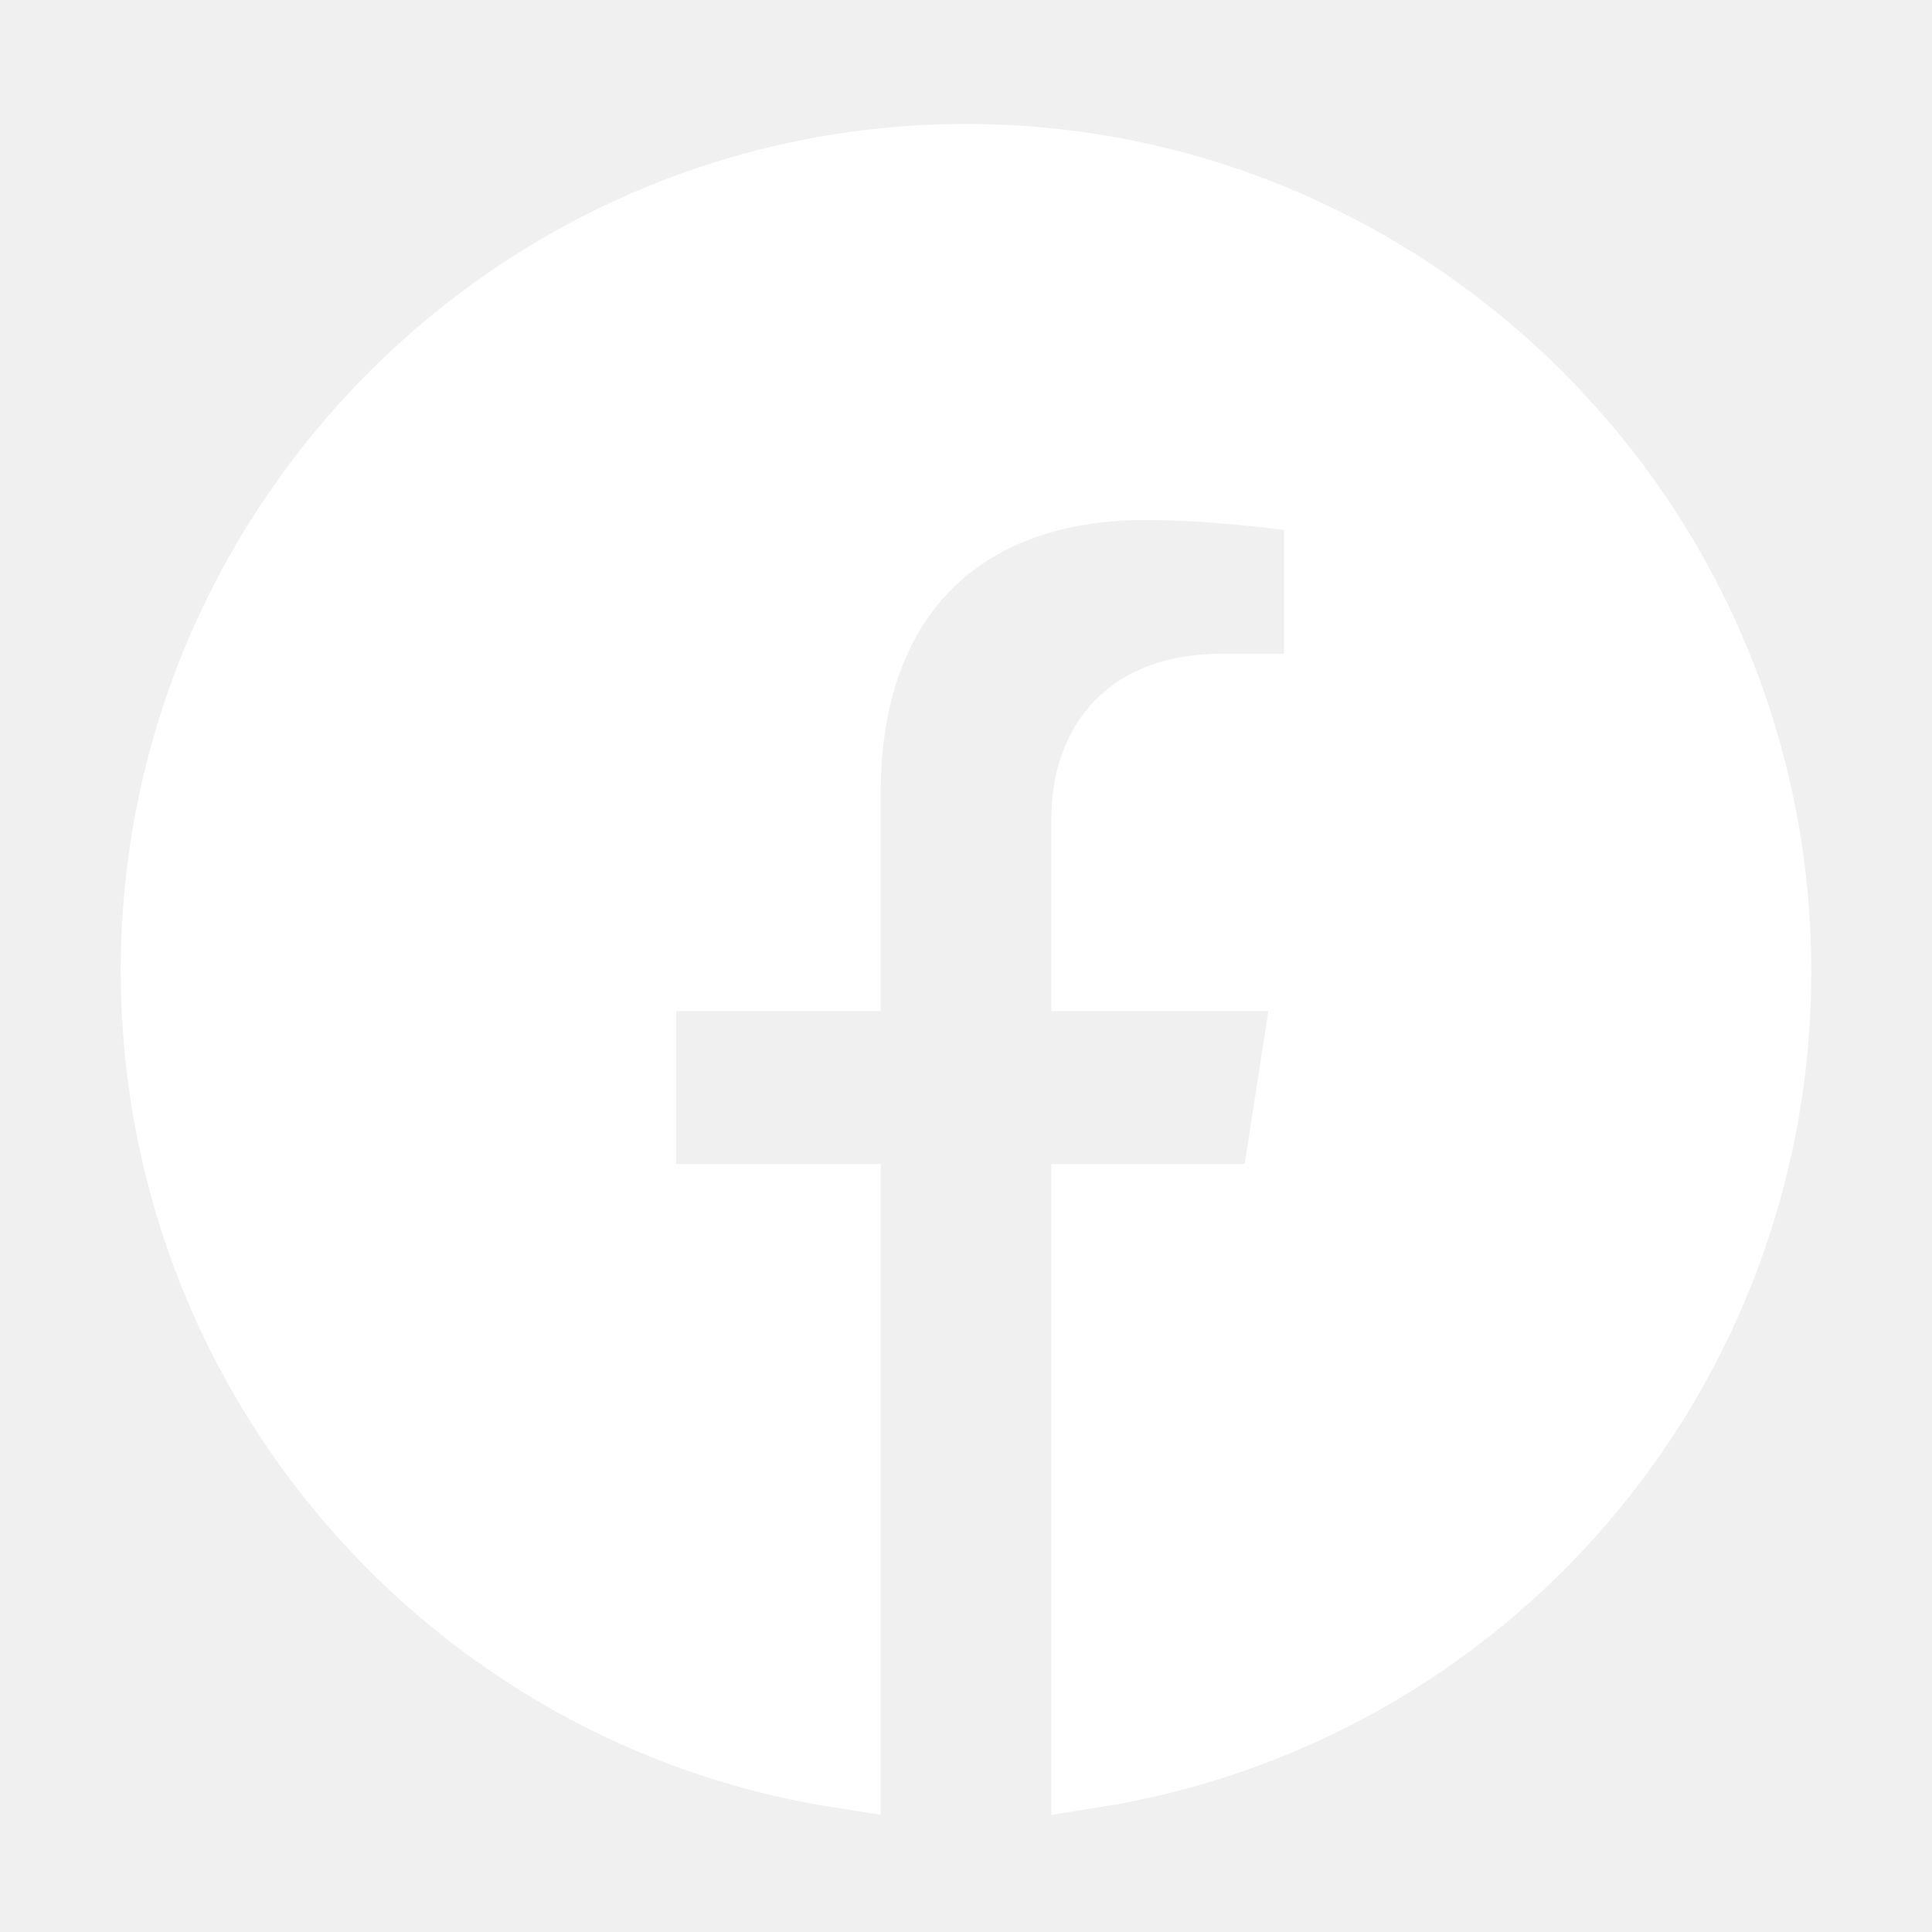
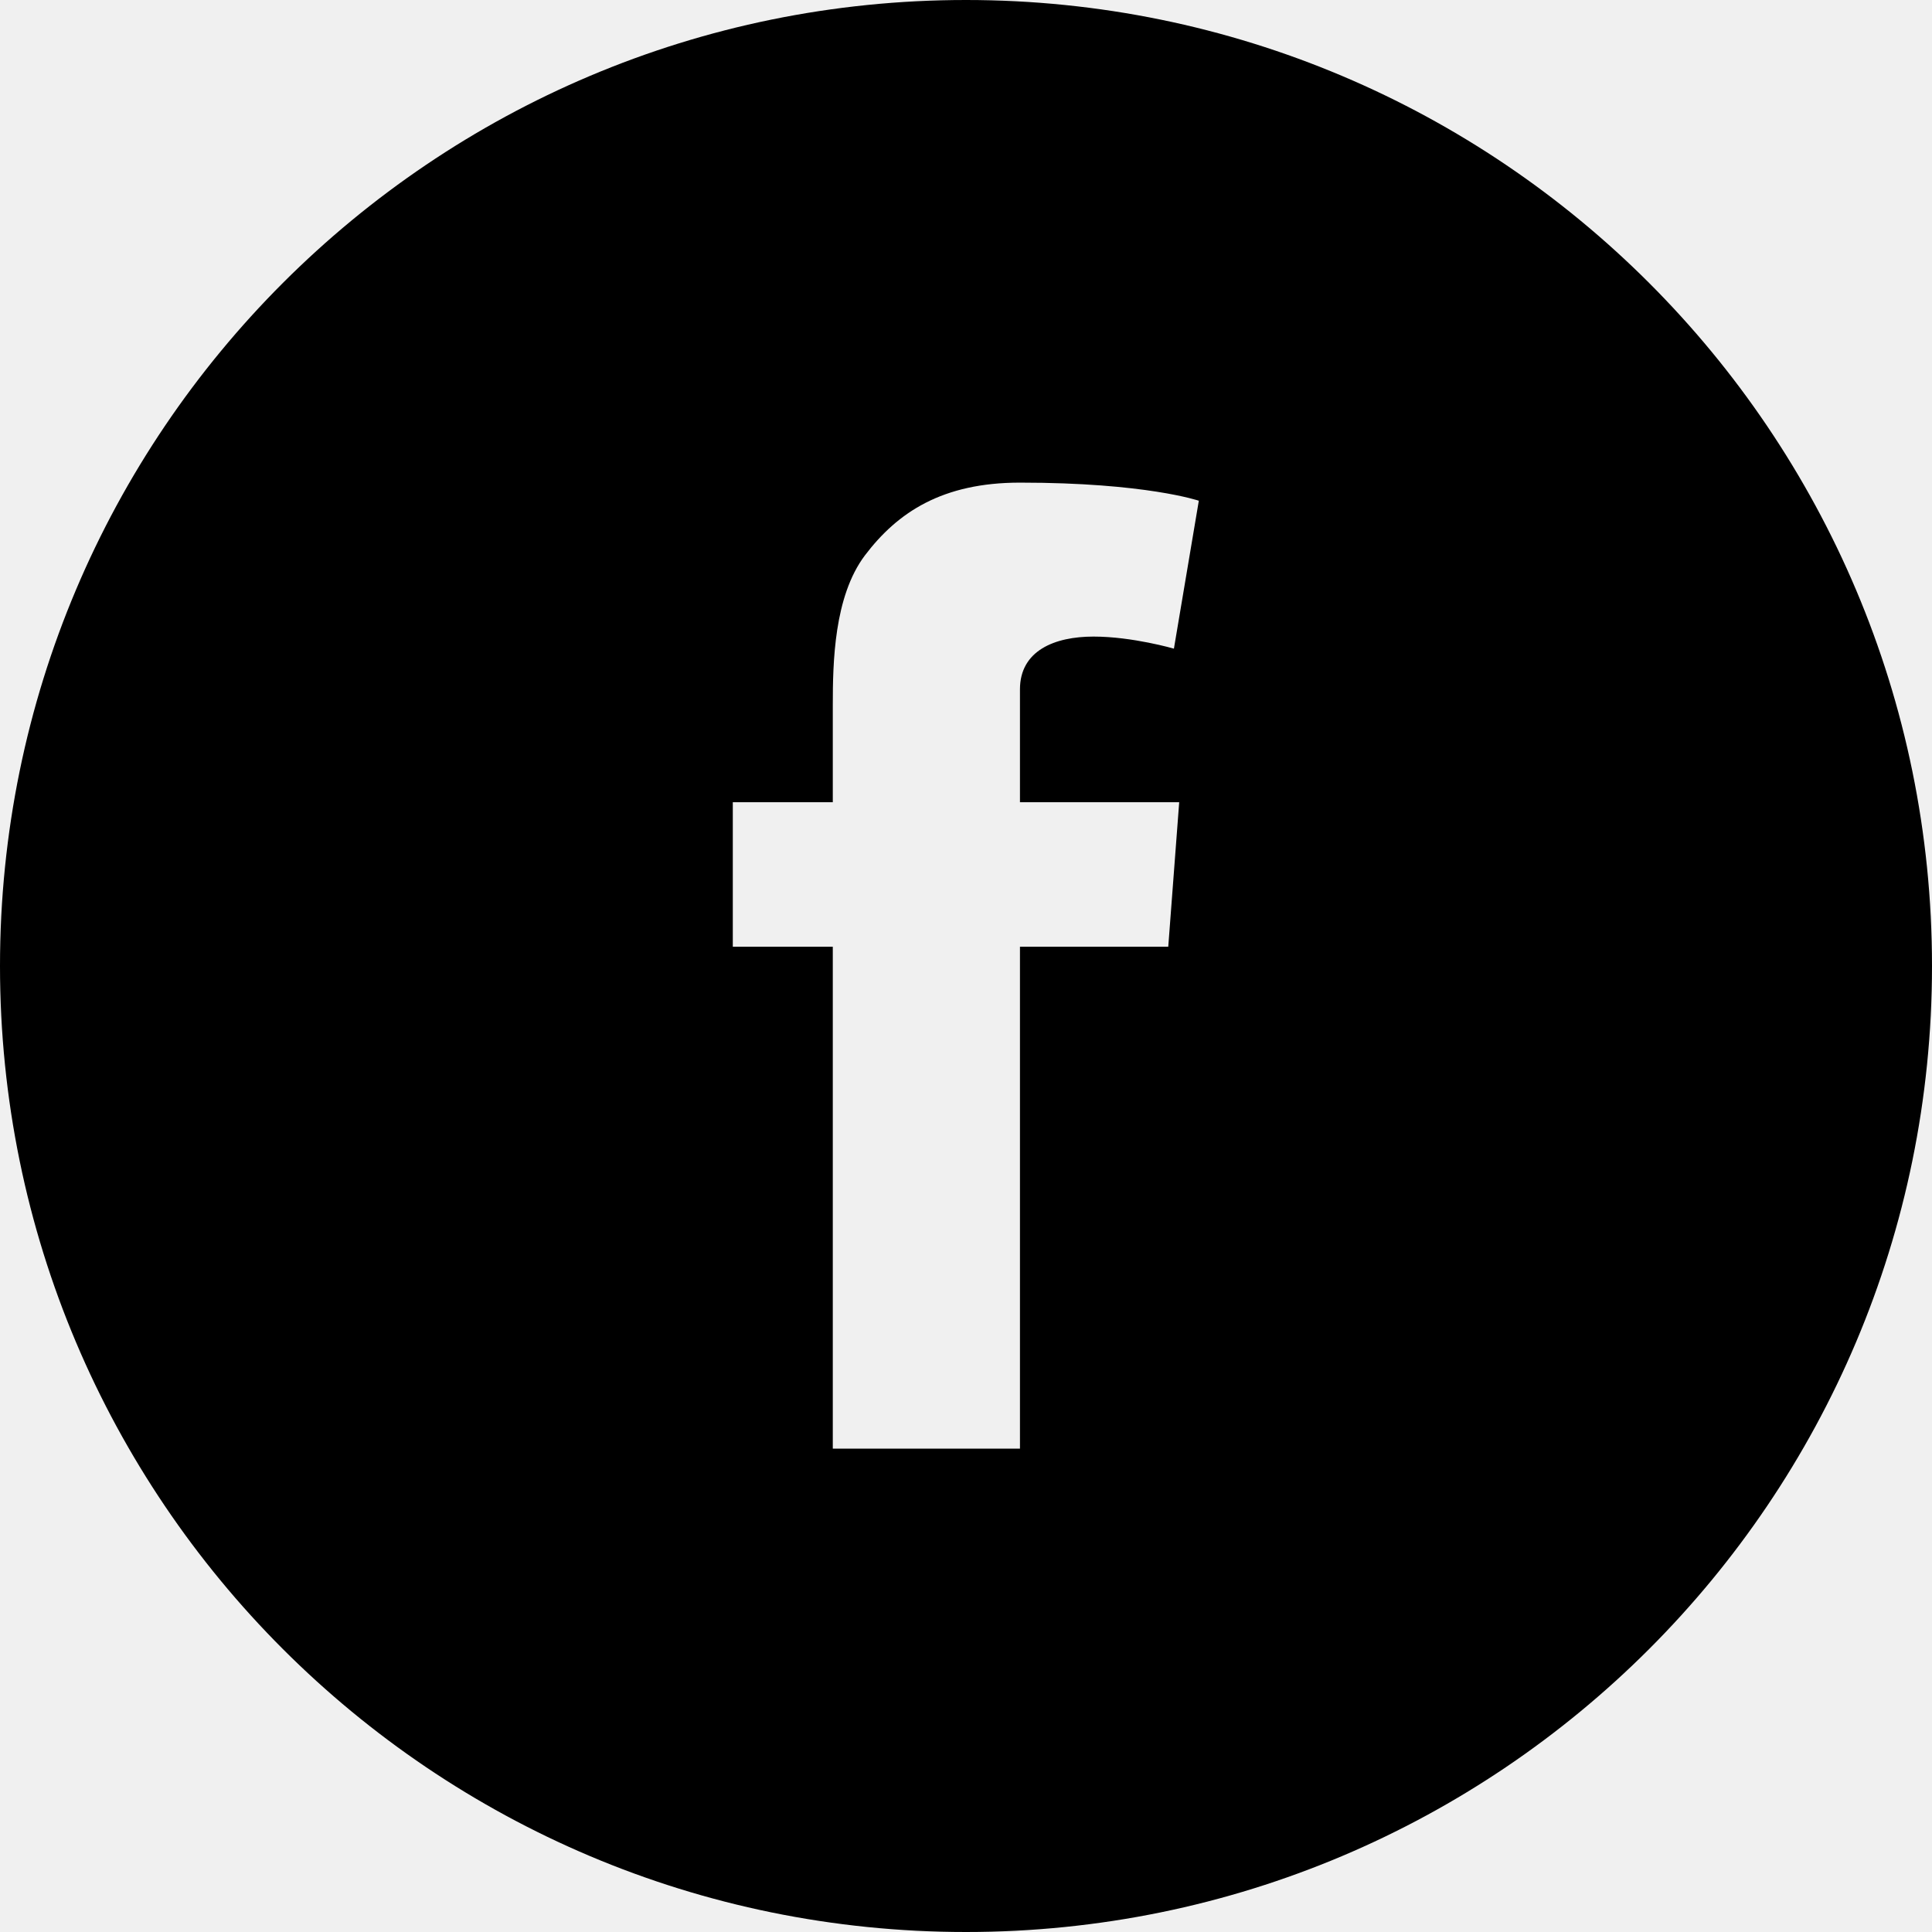
- <svg xmlns="http://www.w3.org/2000/svg" fill="#fff" width="800px" height="800px" viewBox="0 0 24 24" stroke="#fff">
+ <svg xmlns="http://www.w3.org/2000/svg" fill="#000000" height="256px" width="256px" version="1.1" id="Layer_1" viewBox="-143 145 512 512" xml:space="preserve">
  <g id="SVGRepo_bgCarrier" stroke-width="0" />
  <g id="SVGRepo_tracerCarrier" stroke-linecap="round" stroke-linejoin="round" />
  <g id="SVGRepo_iconCarrier">
-     <path d="M12 2.04C6.5 2.04 2 6.53 2 12.06C2 17.06 5.66 21.21 10.44 21.96V14.96H7.9V12.06H10.44V9.85C10.44 7.34 11.93 5.96 14.22 5.96C15.31 5.96 16.45 6.15 16.45 6.15V8.62H15.19C13.95 8.62 13.56 9.39 13.56 10.18V12.06H16.34L15.89 14.96H13.56V21.96C15.916 21.588 18.062 20.386 19.61 18.57C21.158 16.755 22.005 14.446 22 12.06C22 6.53 17.5 2.04 12 2.04Z" />
+     <path d="M113,145c-141.4,0-256,114.6-256,256s114.6,256,256,256s256-114.6,256-256S254.4,145,113,145z M169.5,357.6l-2.9,38.3h-39.3 v133H77.7v-133H51.2v-38.3h26.5v-25.7c0-11.3,0.3-28.8,8.5-39.7c8.7-11.5,20.6-19.3,41.1-19.3c33.4,0,47.4,4.8,47.4,4.8l-6.6,39.2 c0,0-11-3.2-21.3-3.2c-10.3,0-19.5,3.7-19.5,14v29.9H169.5z" />
  </g>
</svg>
